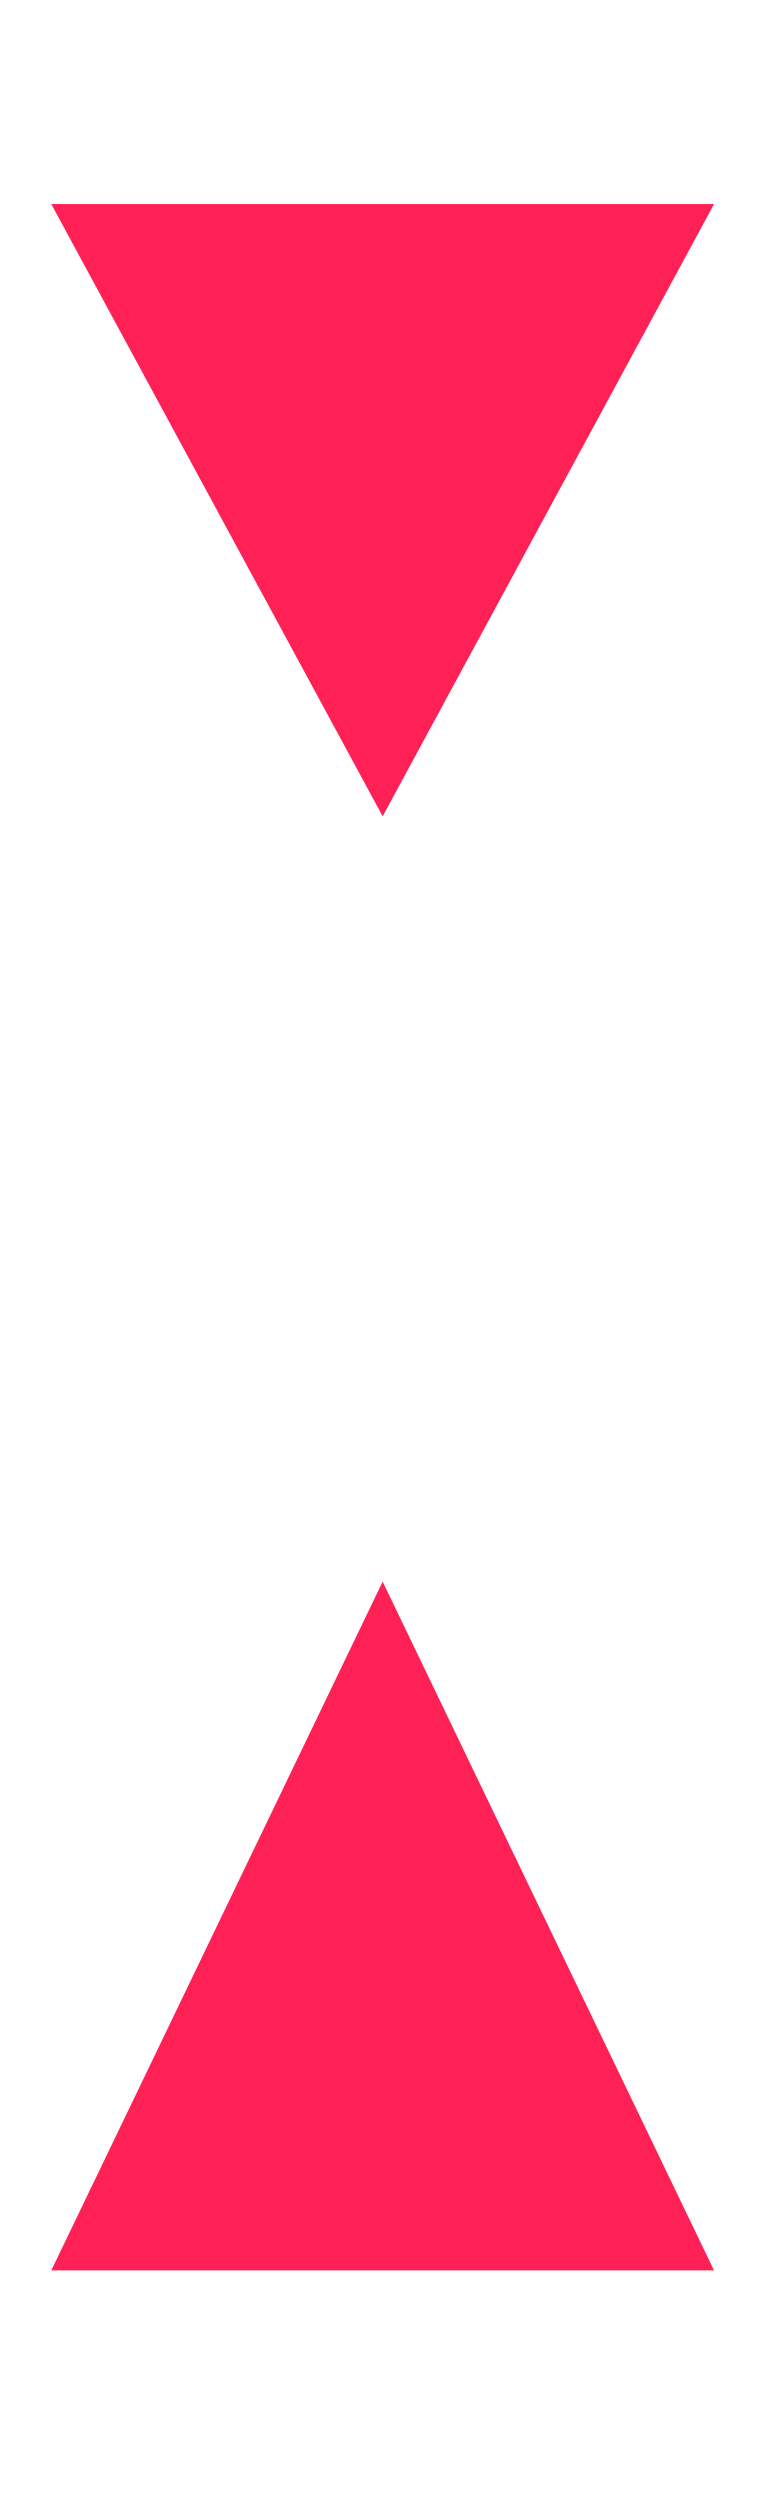
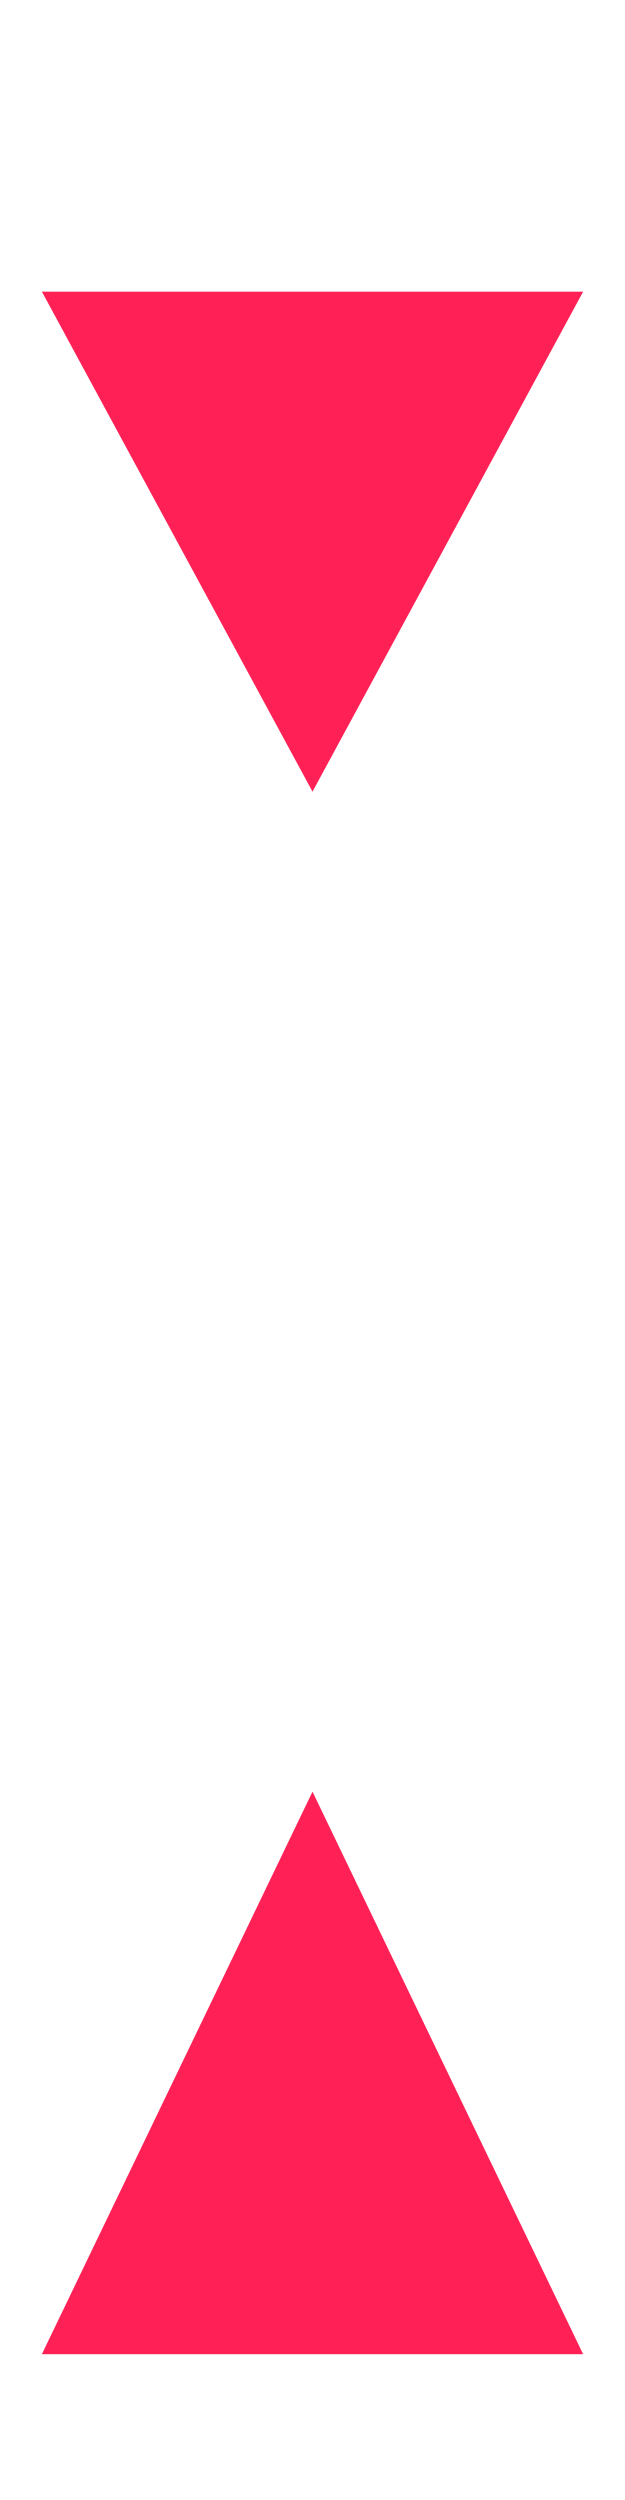
- <svg xmlns="http://www.w3.org/2000/svg" width="15" height="49" viewBox="0 0 15 49" fill="none">
-   <path d="M7.5 31L13.995 44.5H1.005L7.5 31Z" fill="#FF2156" />
-   <path d="M7.5 16L1.005 4L13.995 4L7.5 16Z" fill="#FF2156" />
+ <svg xmlns="http://www.w3.org/2000/svg" class="mobile-nav-selector" width="15" height="60" viewBox="0 0 15 54" fill="none">
+   <path class="upper-mobile-svg-arrow" d="M7.5 40L13.995 53.5H1.005L7.5 40Z" fill="#FF2156" />
+   <path class="lower-mobile-svg-arrow" d="M7.5 16L1.005 4L13.995 4L7.5 16Z" fill="#FF2156" />
</svg>
